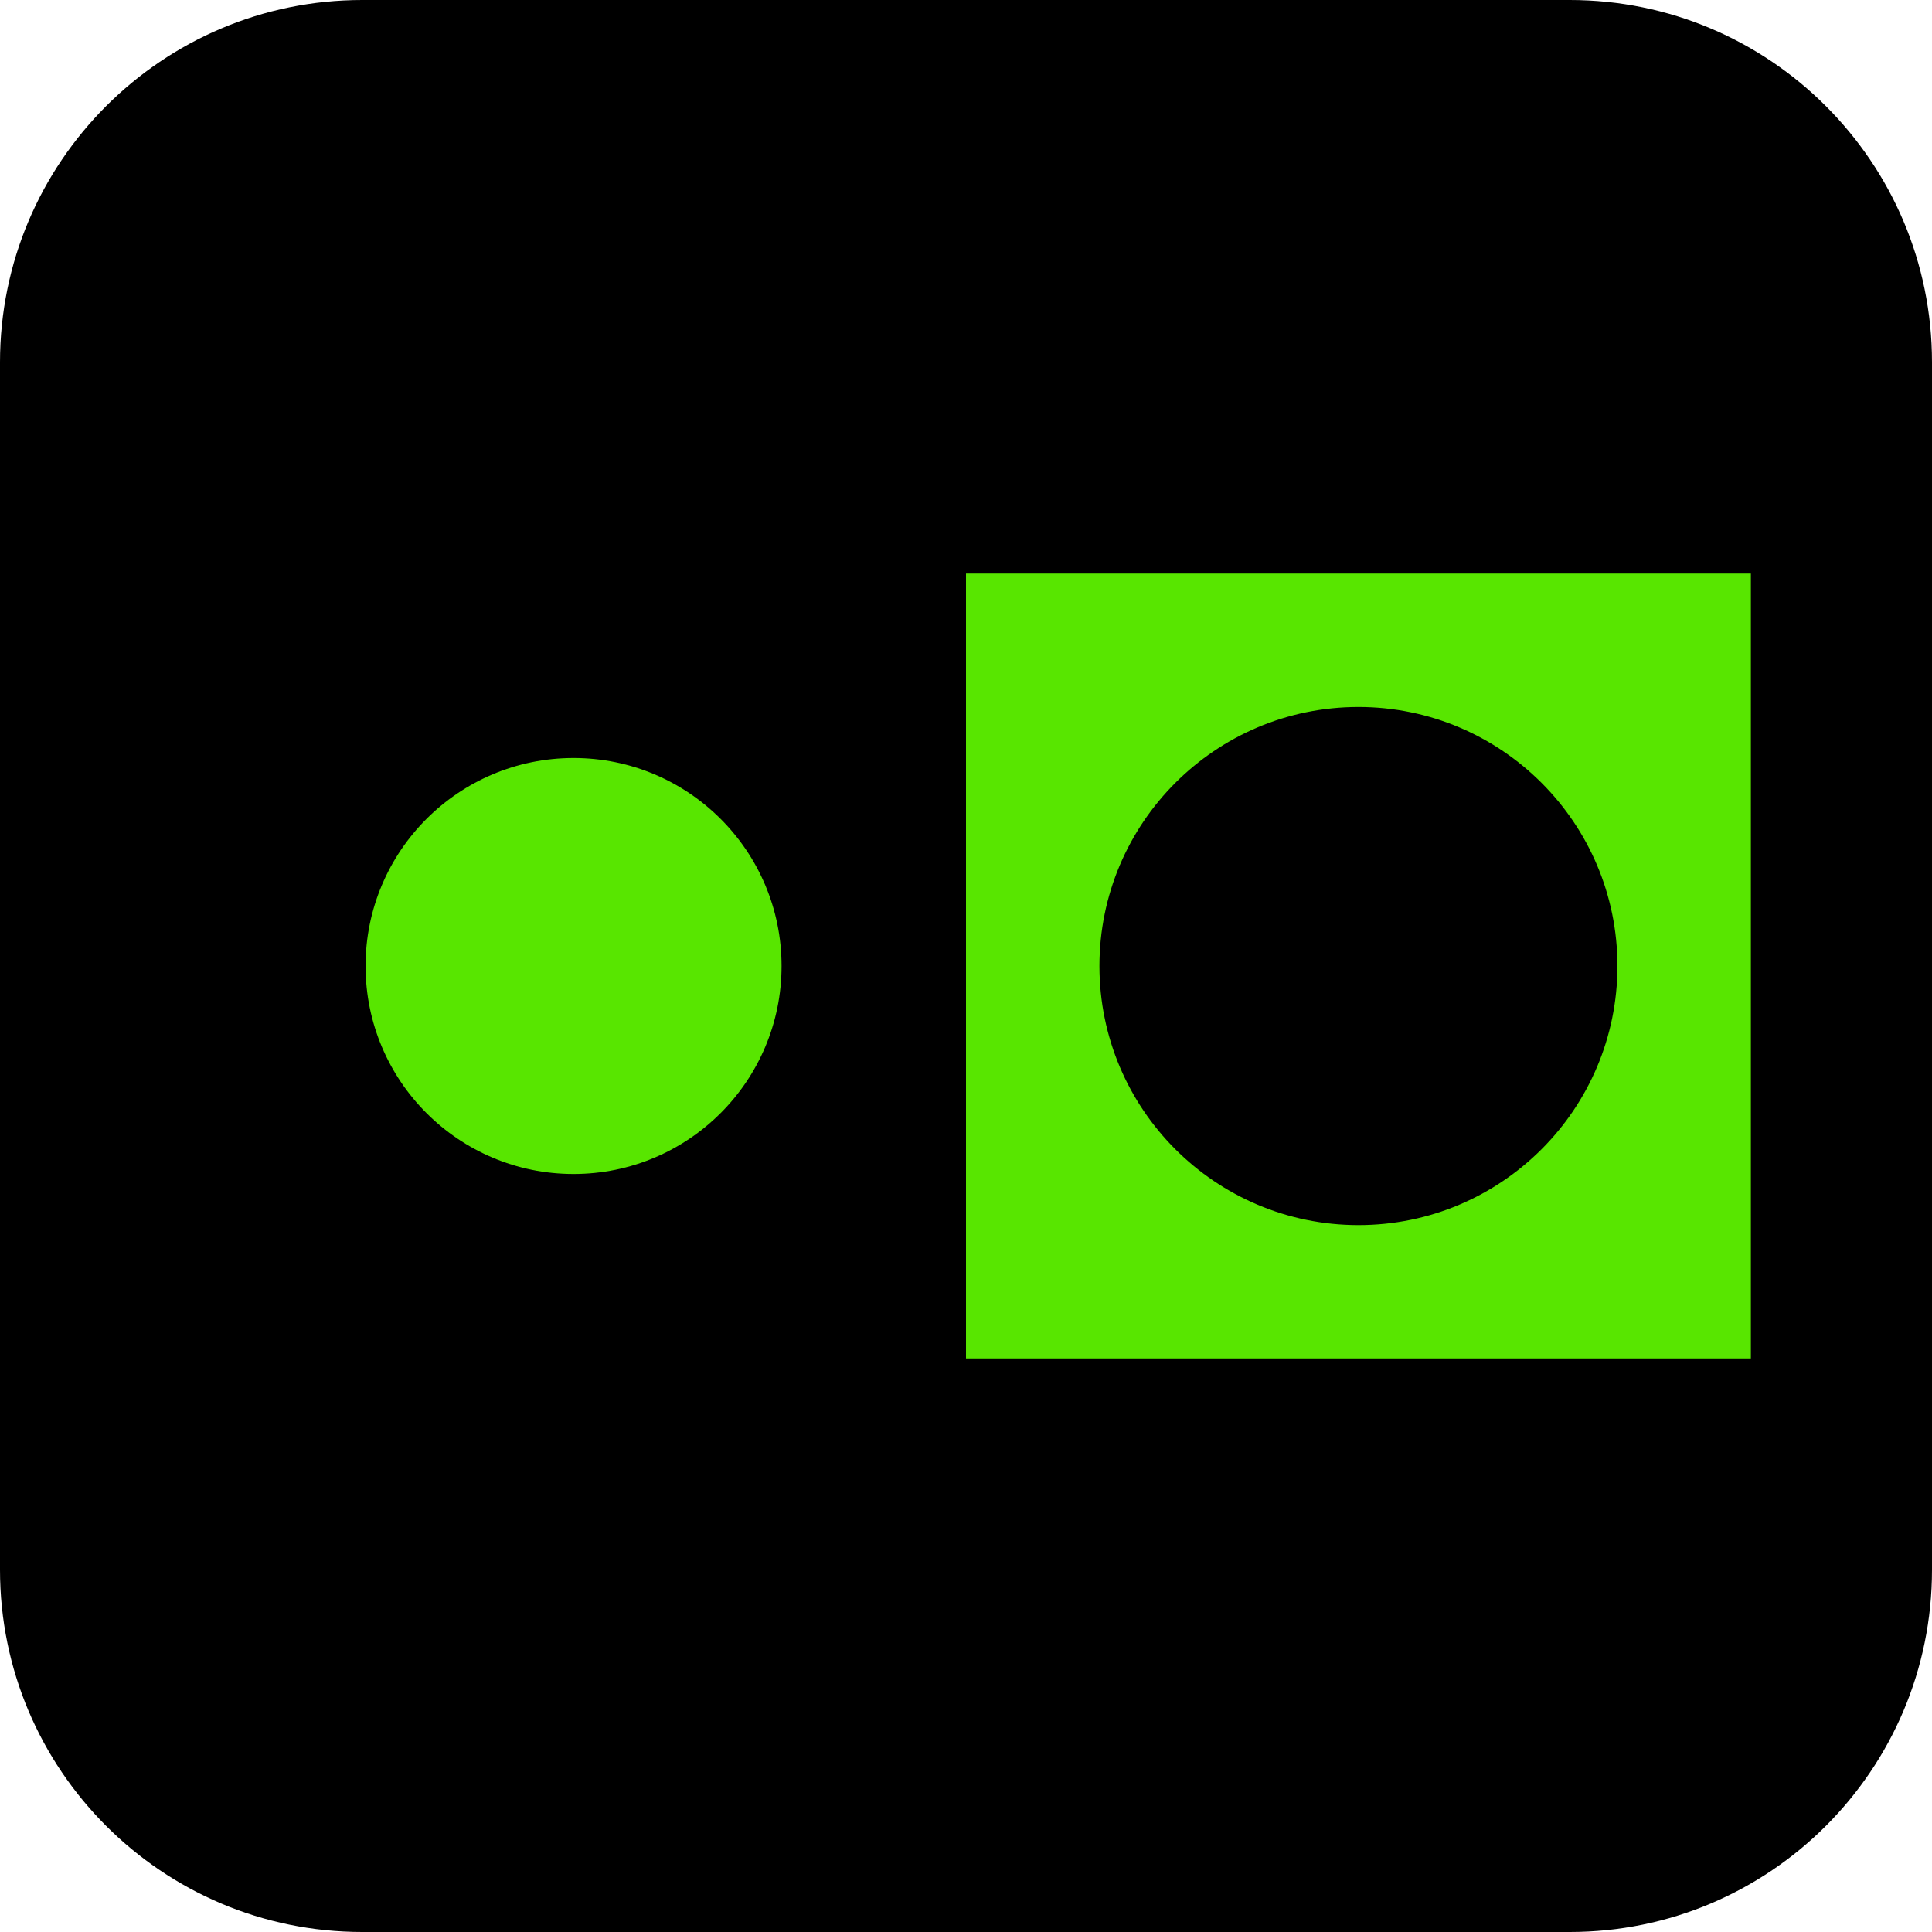
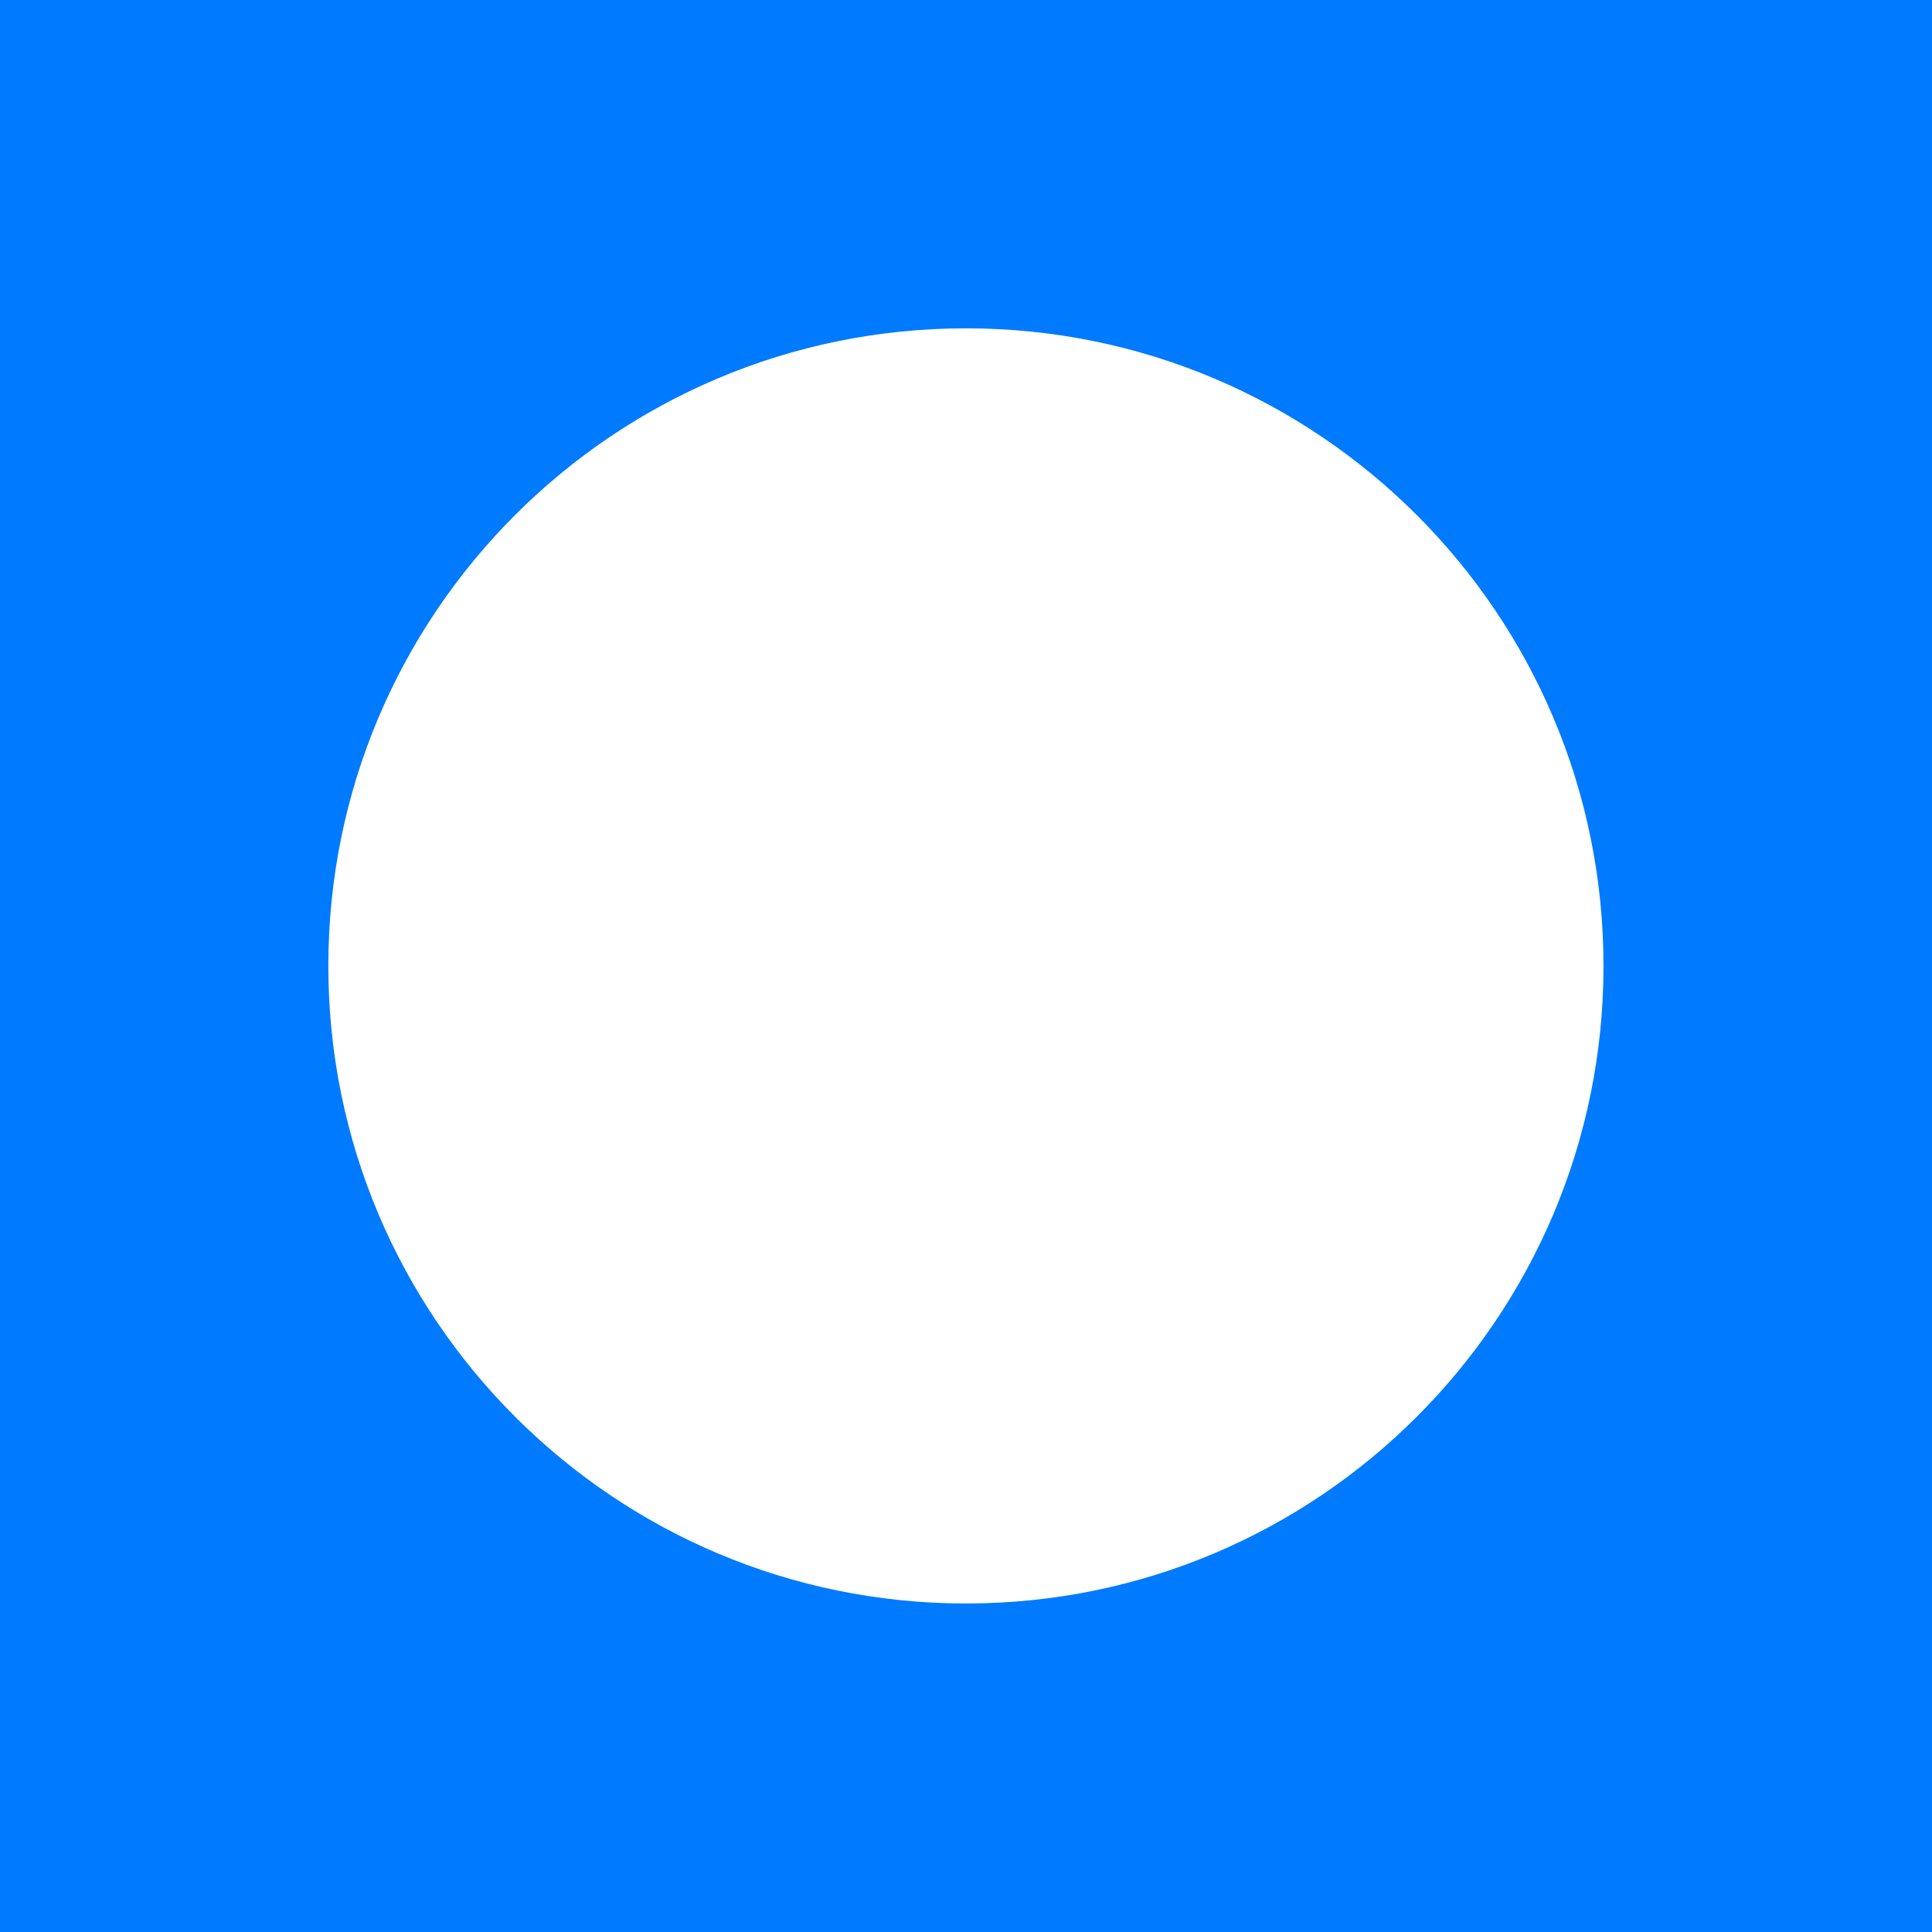
- <svg xmlns="http://www.w3.org/2000/svg" width="16" height="16" viewBox="0 0 16 16" fill="none">
-   <rect width="16" height="16" rx="3" fill="#000000" />
-   <g transform="translate(1.5 1.5) scale(0.8125)">
-     <path d="M16 12H8V4H16V12ZM12 5.36C10.542 5.36 9.36 6.543 9.36 8.001C9.361 9.459 10.542 10.641 12 10.641C13.458 10.641 14.639 9.459 14.64 8.001C14.64 6.543 13.458 5.36 12 5.36Z" fill="#58E600" />
-     <path d="M1.88 8C1.88 6.829 2.829 5.88 4 5.88C5.171 5.88 6.12 6.829 6.12 8C6.12 9.171 5.171 10.12 4 10.12C2.829 10.12 1.88 9.171 1.88 8Z" fill="#58E600" />
-   </g>
+ <svg xmlns="http://www.w3.org/2000/svg" width="557" height="557" viewBox="0 0 557 557" fill="none">
+   <path d="M0 0V557H557V0H0ZM278.475 462.292C176.988 462.292 94.659 380.012 94.659 278.475C94.659 176.939 176.939 94.659 278.475 94.659C380.012 94.659 462.292 176.939 462.292 278.475C462.292 380.012 380.012 462.292 278.475 462.292Z" fill="#007AFF" />
</svg>
